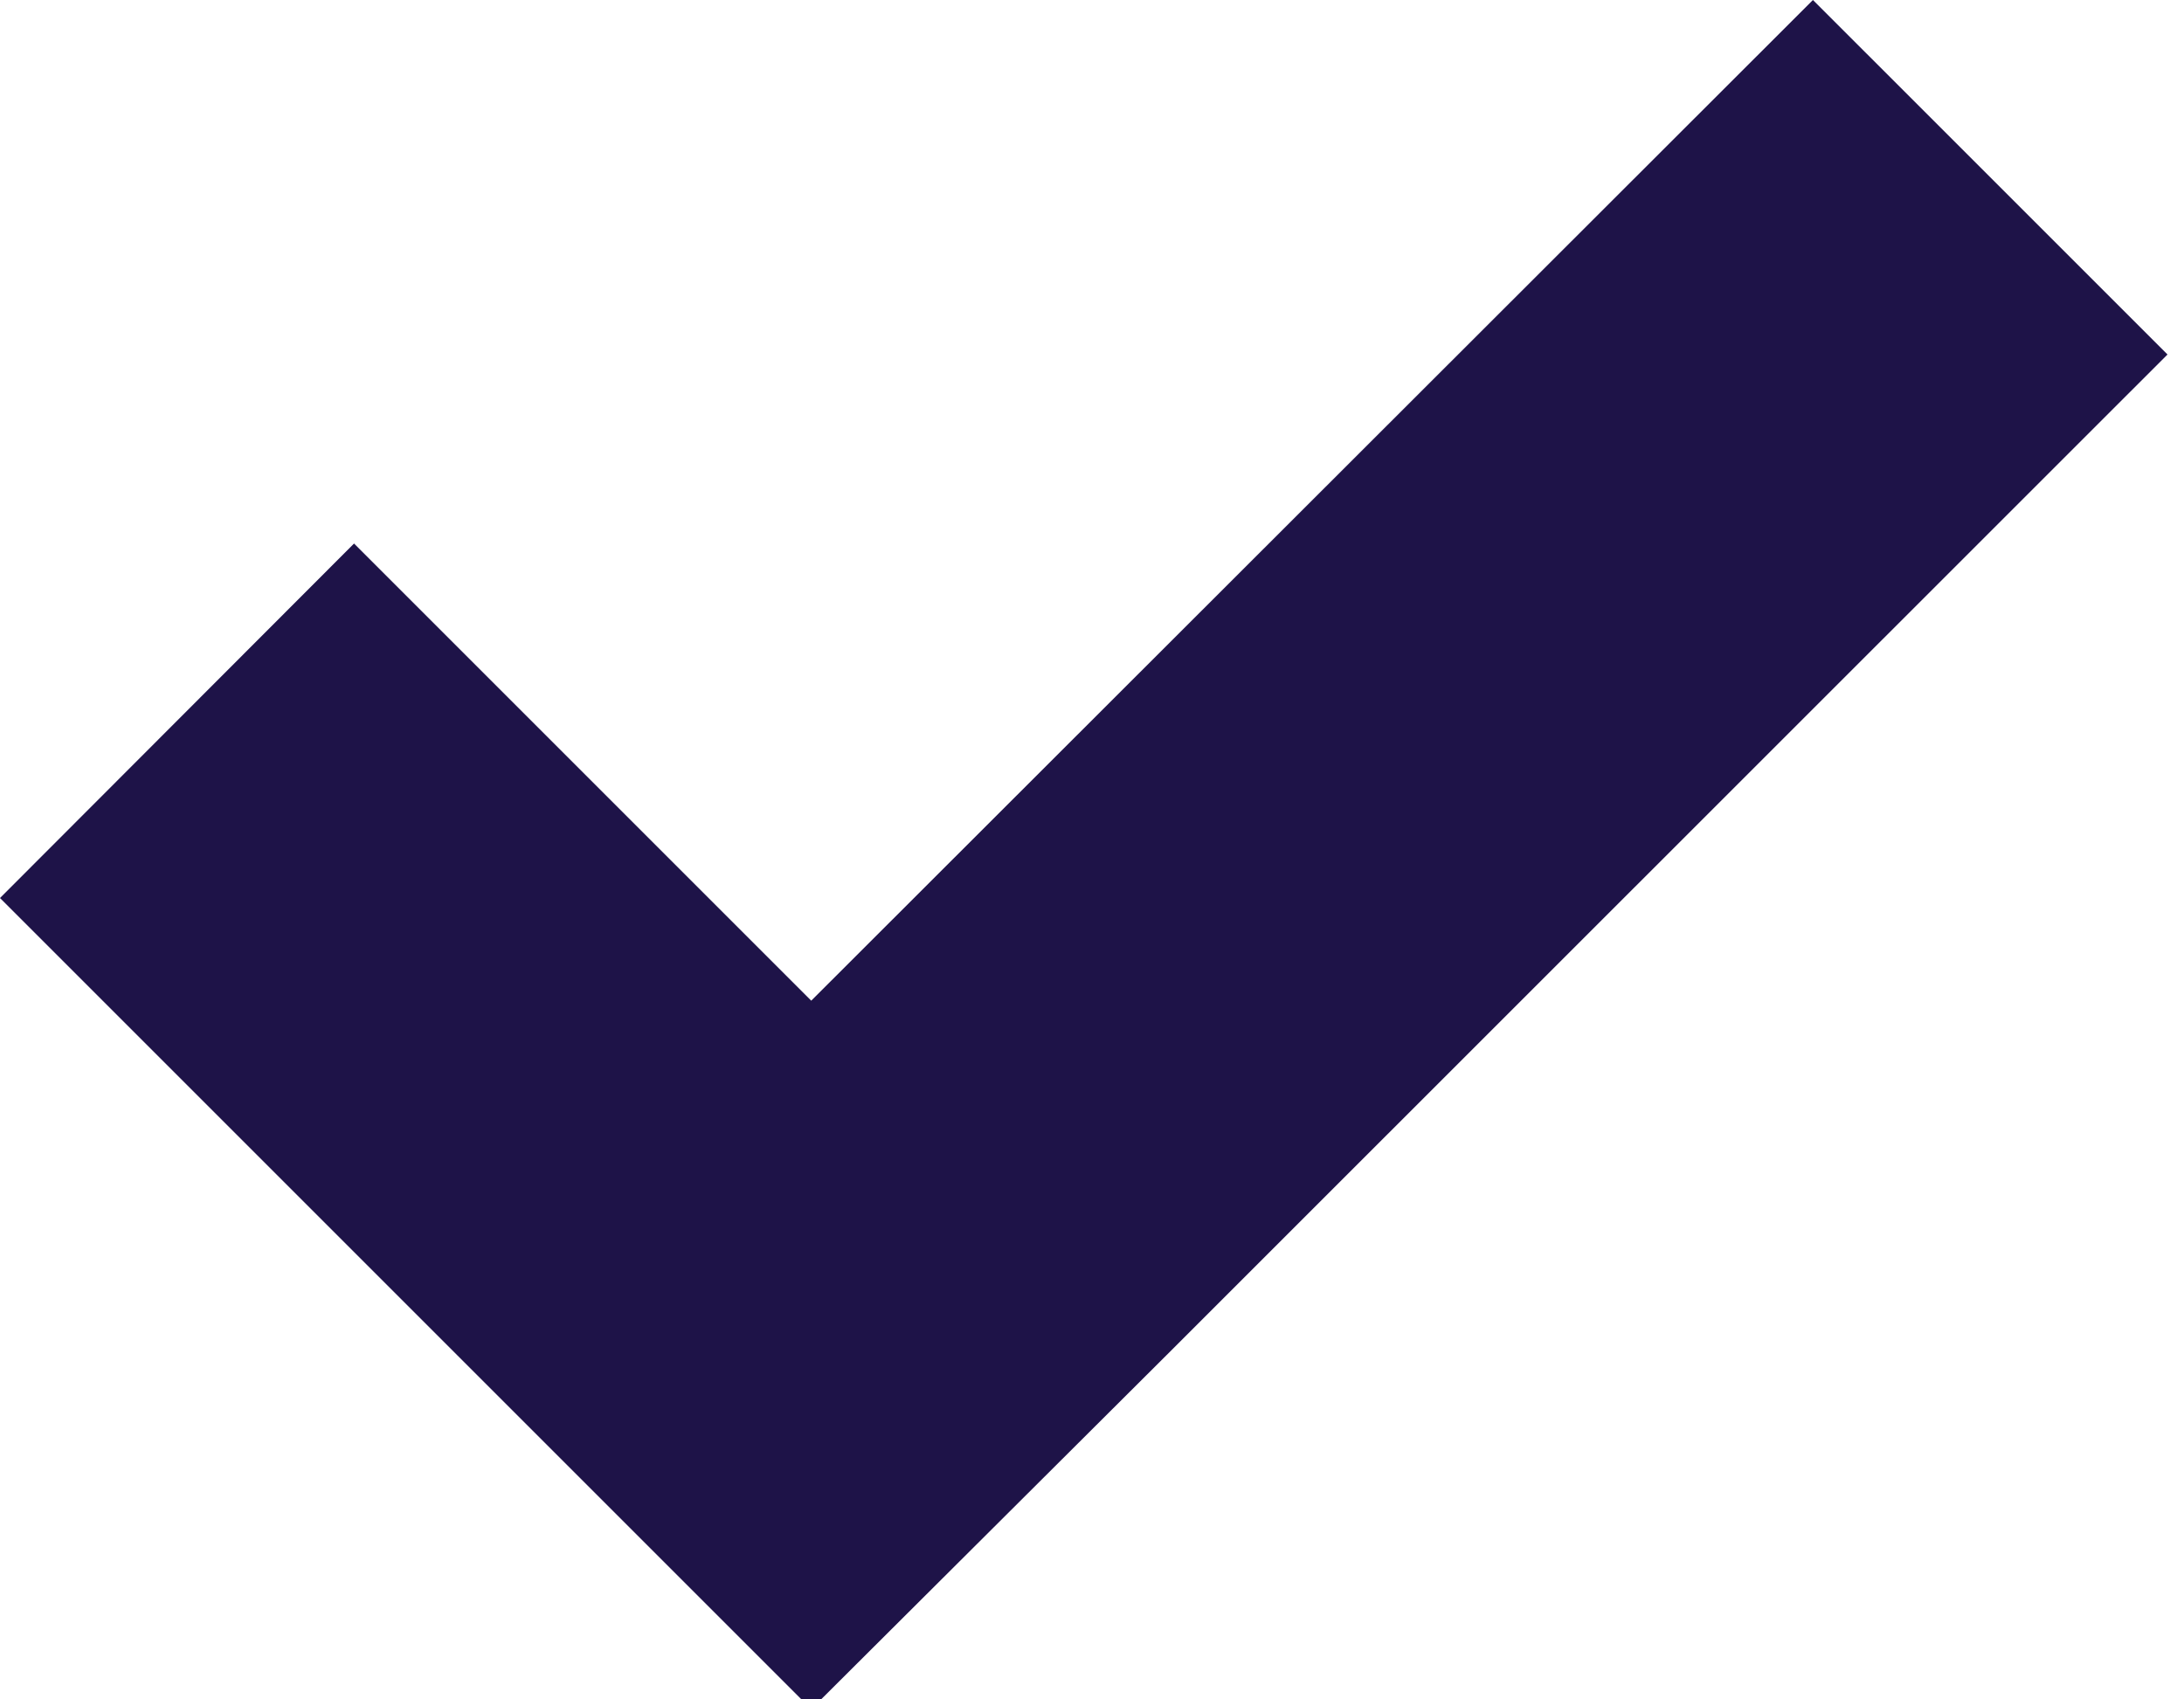
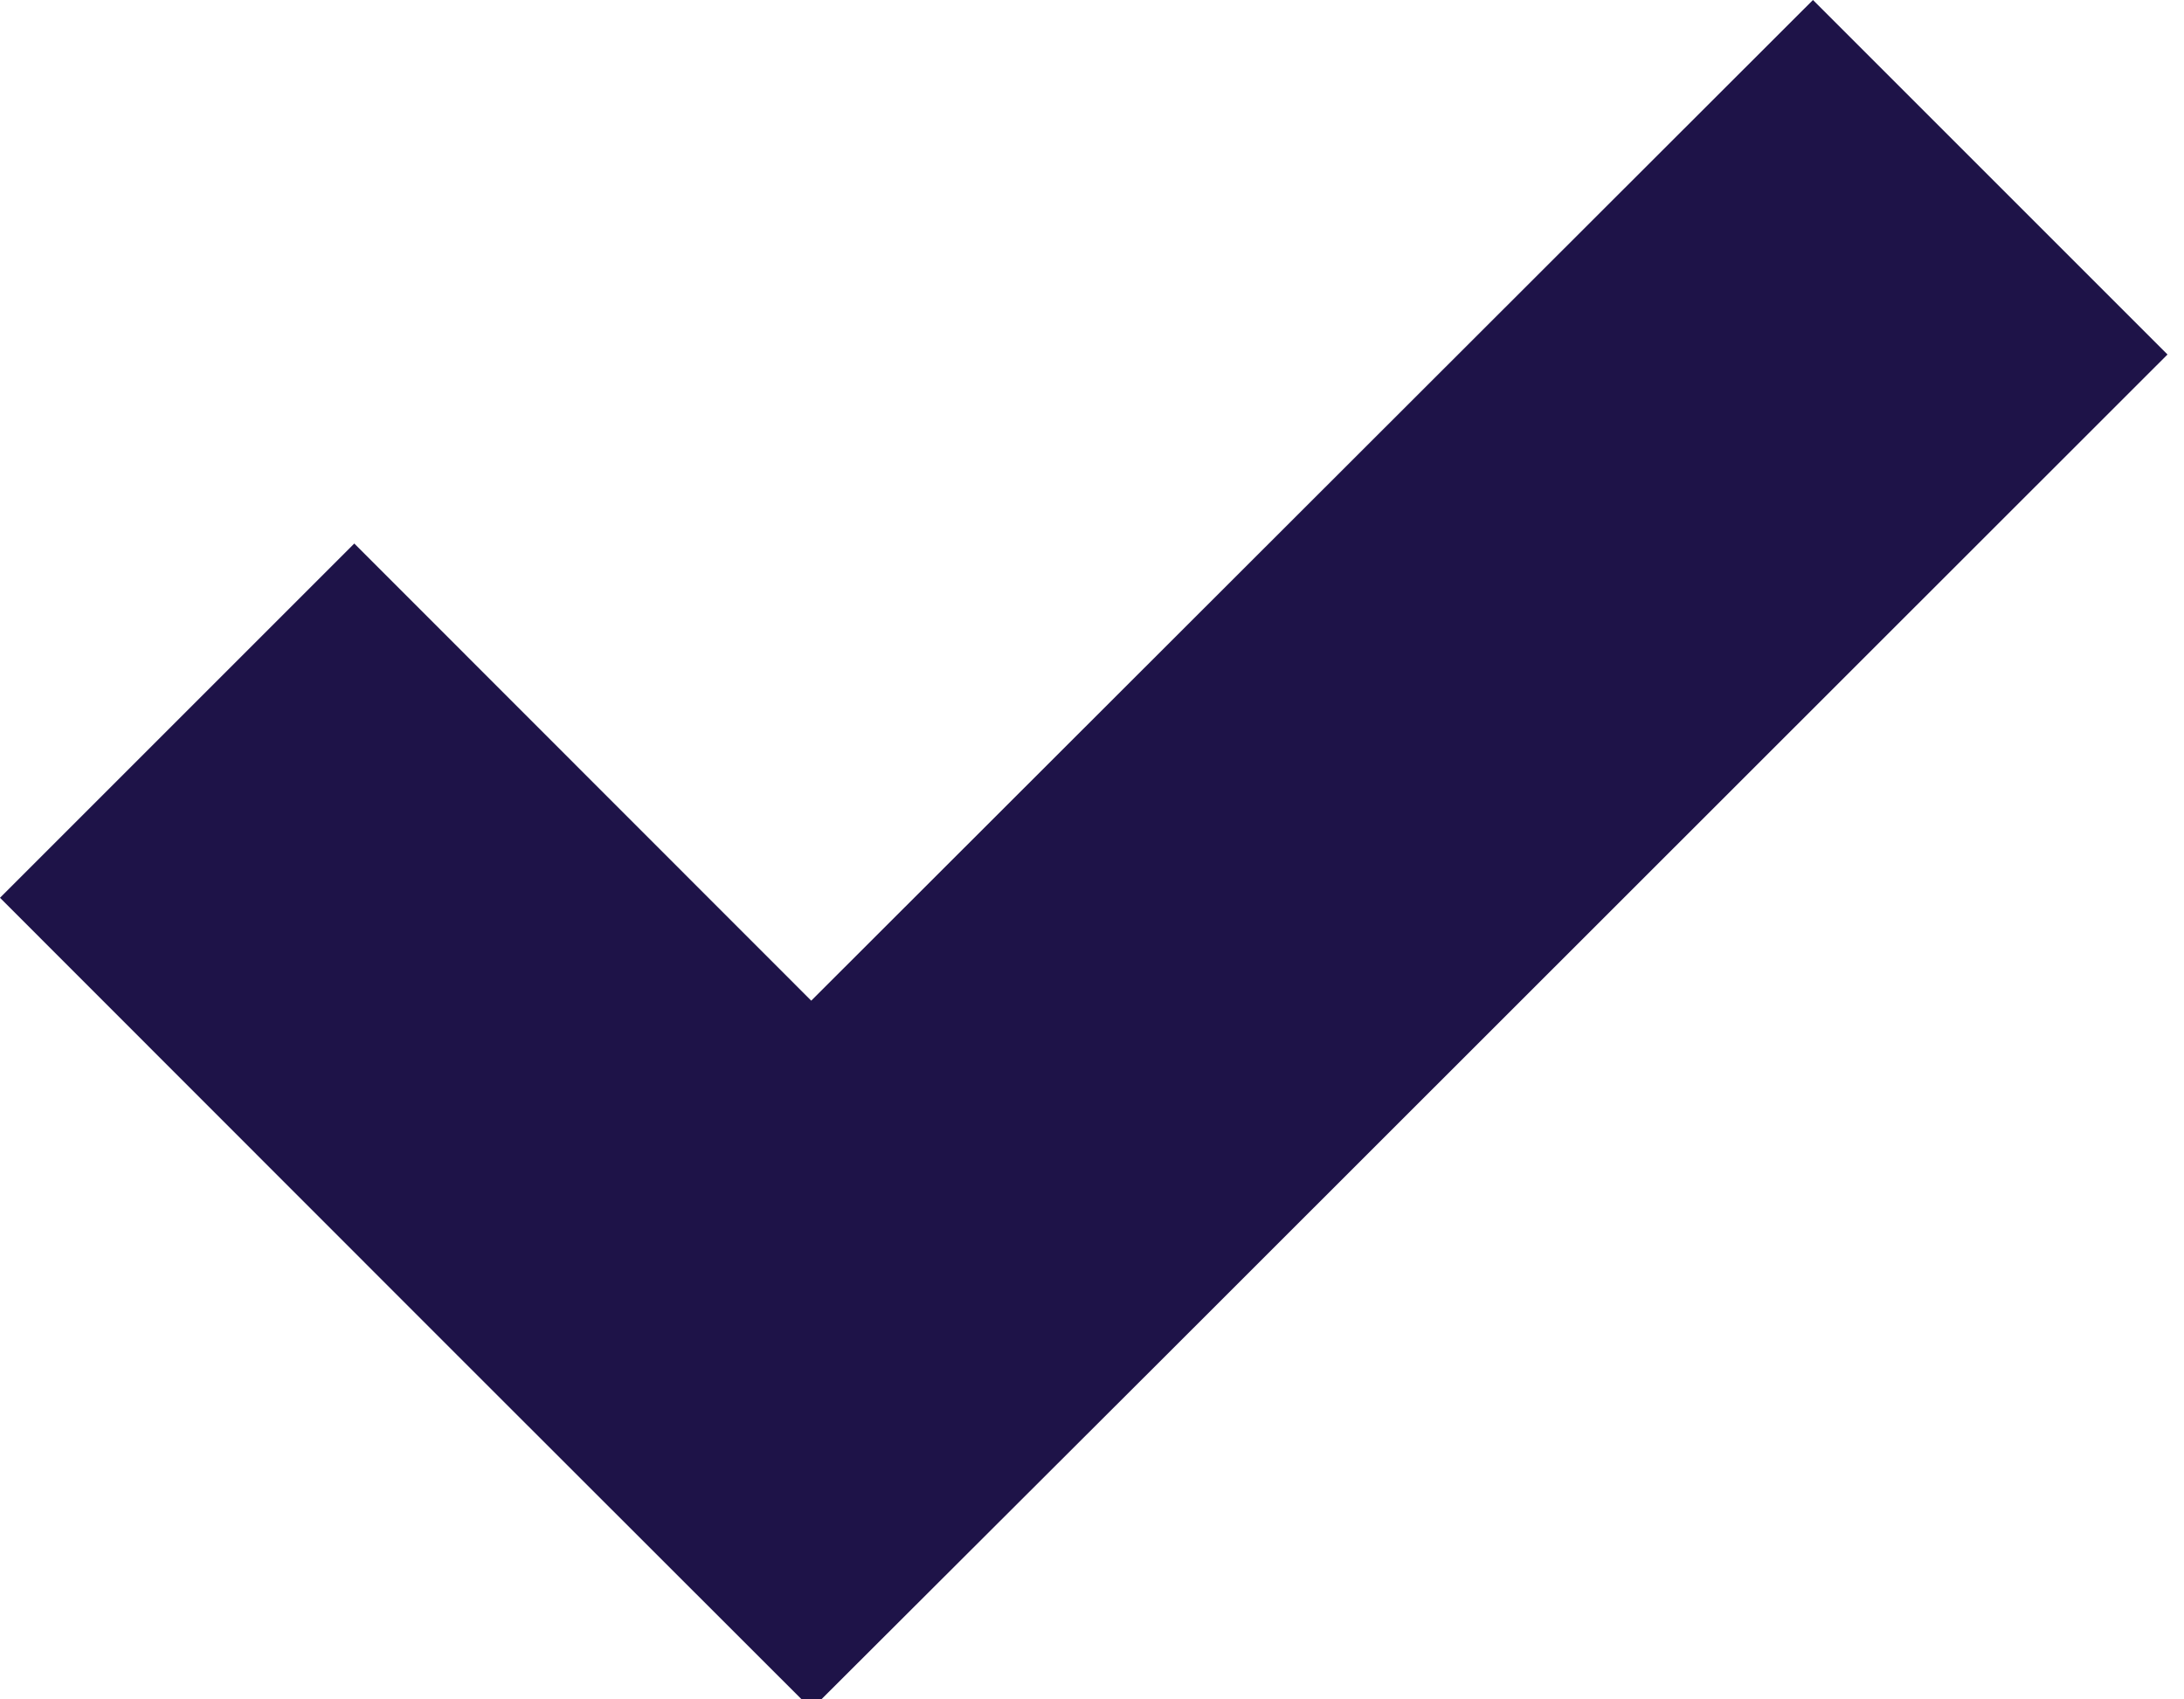
- <svg xmlns="http://www.w3.org/2000/svg" width="9px" height="7px" viewBox="0 0 9 7" version="1.1">
-   <defs />
-   <g id="solution-3" stroke="none" stroke-width="1" fill="none" fill-rule="evenodd">
-     <g id="details" transform="translate(-1053, -516)" fill="#1E1348">
-       <polygon id="Page-1" points="1060.471 516 1056.343 520.124 1054.459 518.24 1053 519.701 1054.884 521.585 1056.343 523.044 1057.807 521.585 1061.932 517.461" />
-     </g>
-   </g>
+ <svg xmlns="http://www.w3.org/2000/svg" width="9" height="7" viewBox="0 0 9 7">
+   <path d="M7.471 0L3.343 4.124 1.46 2.24 0 3.7l1.884 1.885 1.46 1.459 1.463-1.46 4.125-4.123z" fill="#1E1348" fill-rule="evenodd" />
</svg>
